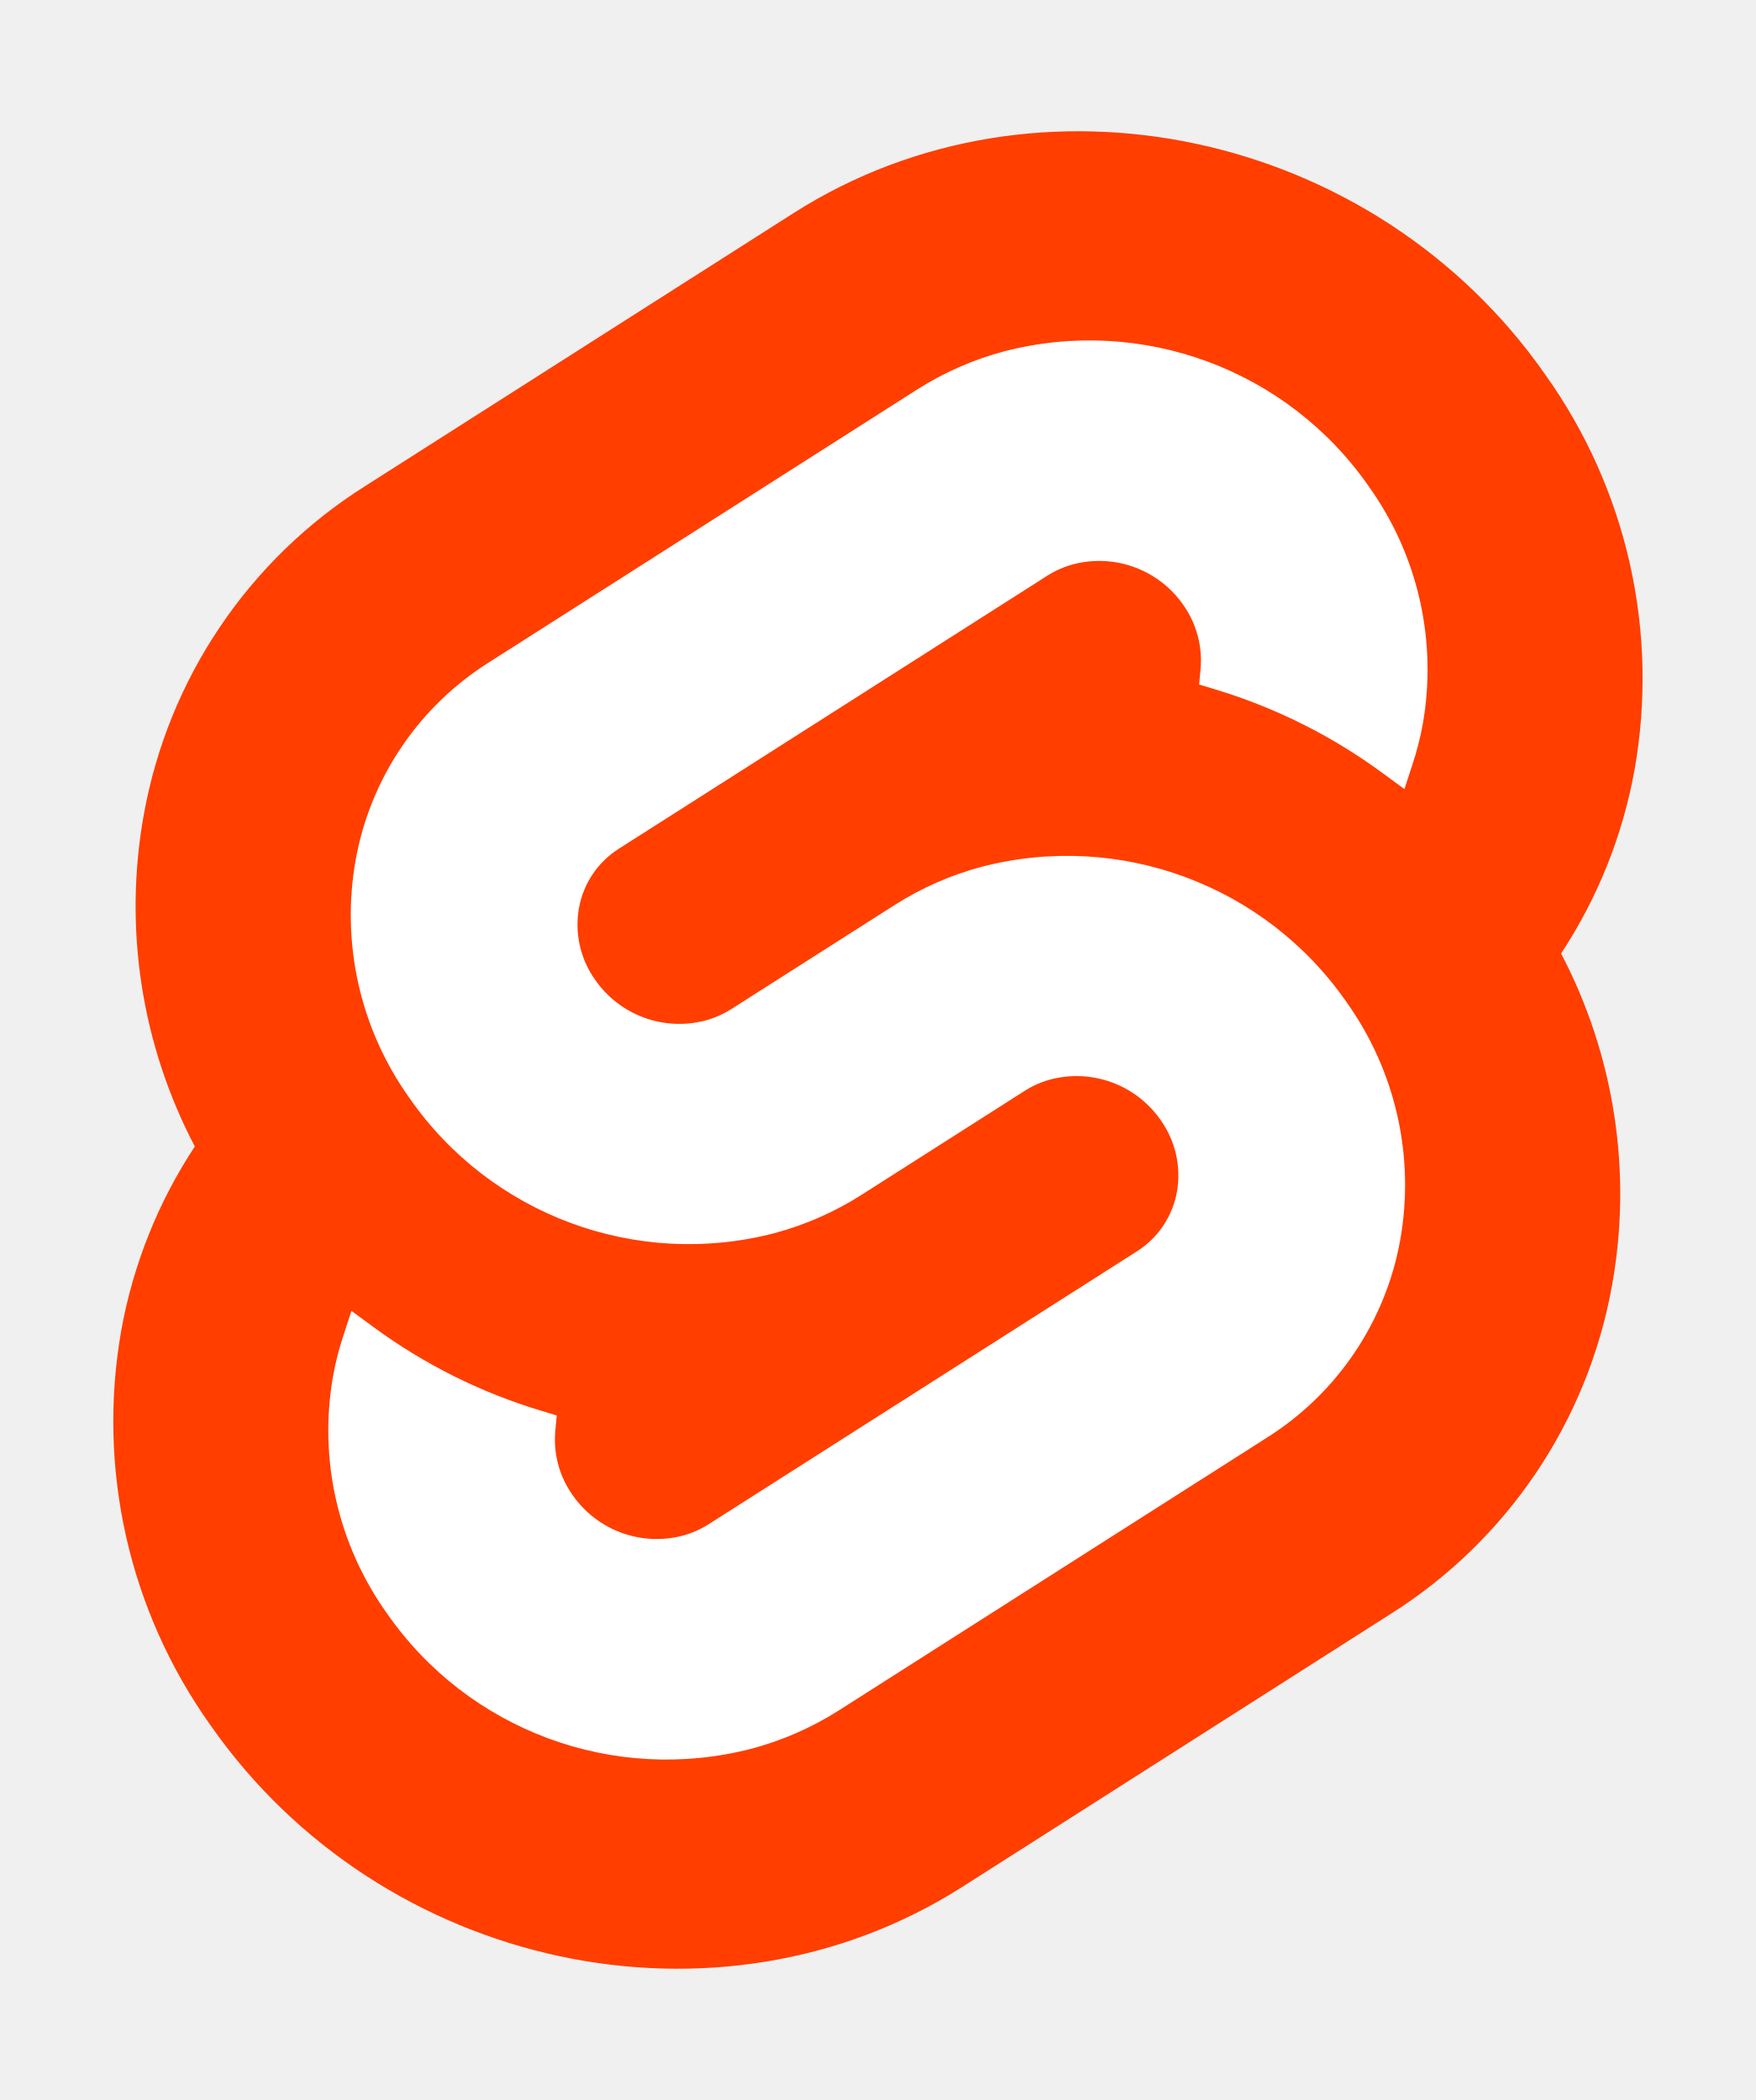
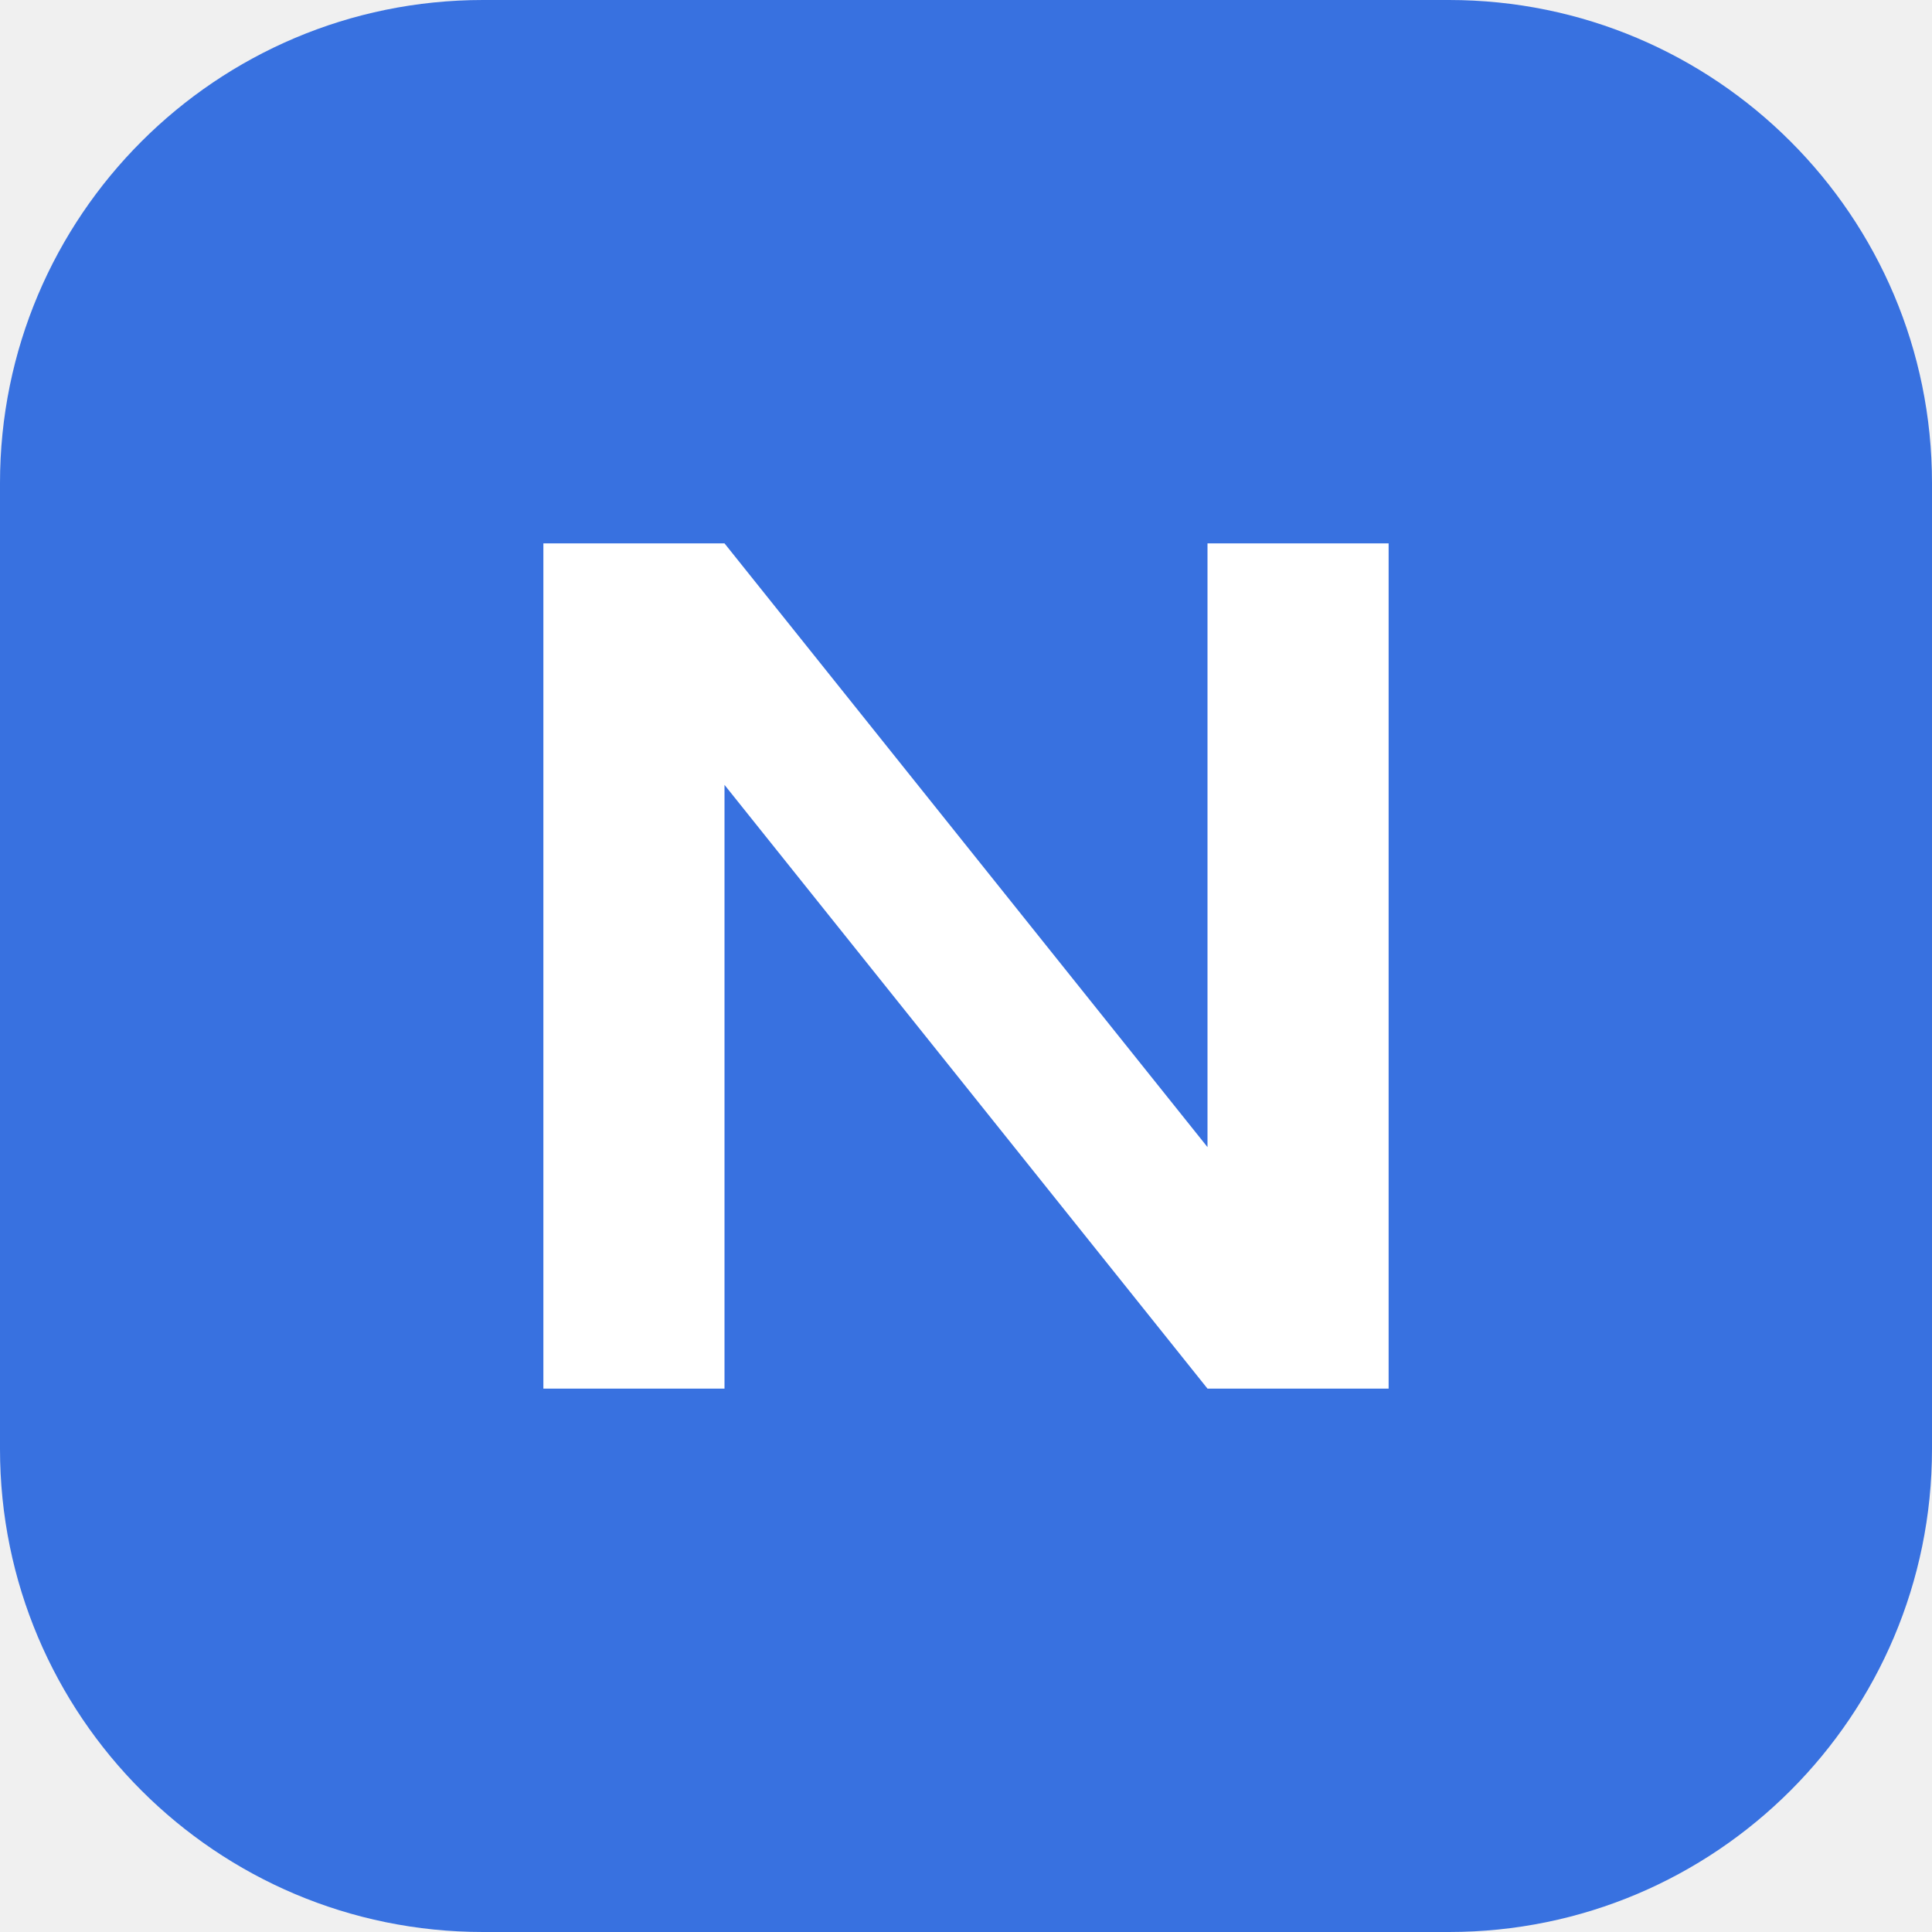
- <svg xmlns="http://www.w3.org/2000/svg" width="107" height="128" viewBox="0 0 107 128">
-   <path d="M94.157 22.819c-10.4-14.885-30.94-19.297-45.792-9.835L22.282 29.608A29.92 29.92 0 0 0 8.764 49.65a31.5 31.5 0 0 0 3.108 20.231 30 30 0 0 0-4.477 11.183 31.9 31.9 0 0 0 5.448 24.116c10.402 14.887 30.942 19.297 45.791 9.835l26.083-16.624A29.92 29.92 0 0 0 98.235 78.35a31.53 31.53 0 0 0-3.105-20.232 30 30 0 0 0 4.474-11.182 31.88 31.88 0 0 0-5.447-24.116" style="fill:#ff3e00" />
-   <path d="M45.817 106.582a20.72 20.72 0 0 1-22.237-8.243 19.17 19.17 0 0 1-3.277-14.503 18 18 0 0 1 .624-2.435l.49-1.498 1.337.981a33.6 33.6 0 0 0 10.203 5.098l.97.294-.09.968a5.85 5.85 0 0 0 1.052 3.878 6.24 6.24 0 0 0 6.695 2.485 5.8 5.8 0 0 0 1.603-.704L69.27 76.28a5.43 5.43 0 0 0 2.45-3.631 5.8 5.8 0 0 0-.987-4.371 6.24 6.24 0 0 0-6.698-2.487 5.7 5.7 0 0 0-1.6.704l-9.953 6.345a19 19 0 0 1-5.296 2.326 20.72 20.72 0 0 1-22.237-8.243 19.17 19.17 0 0 1-3.277-14.502 17.99 17.99 0 0 1 8.13-12.052l26.081-16.623a19 19 0 0 1 5.3-2.329 20.72 20.72 0 0 1 22.237 8.243 19.17 19.17 0 0 1 3.277 14.503 18 18 0 0 1-.624 2.435l-.49 1.498-1.337-.98a33.6 33.6 0 0 0-10.203-5.1l-.97-.294.09-.968a5.86 5.86 0 0 0-1.052-3.878 6.24 6.24 0 0 0-6.696-2.485 5.8 5.8 0 0 0-1.602.704L37.73 51.72a5.42 5.42 0 0 0-2.449 3.63 5.79 5.79 0 0 0 .986 4.372 6.24 6.24 0 0 0 6.698 2.486 5.8 5.8 0 0 0 1.602-.704l9.952-6.342a19 19 0 0 1 5.295-2.328 20.72 20.72 0 0 1 22.237 8.242 19.17 19.17 0 0 1 3.277 14.503 18 18 0 0 1-8.13 12.053l-26.081 16.622a19 19 0 0 1-5.3 2.328" style="fill:#fff" />
+ <svg xmlns="http://www.w3.org/2000/svg" width="32" height="32" viewBox="0 0 32 32">
+   <rect width="32" height="32" rx="8" fill="#3871e0" />
+   <path d="M9 23V9h3l8 10V9h3v14h-3L12 13v10z" fill="#fff" />
</svg>
